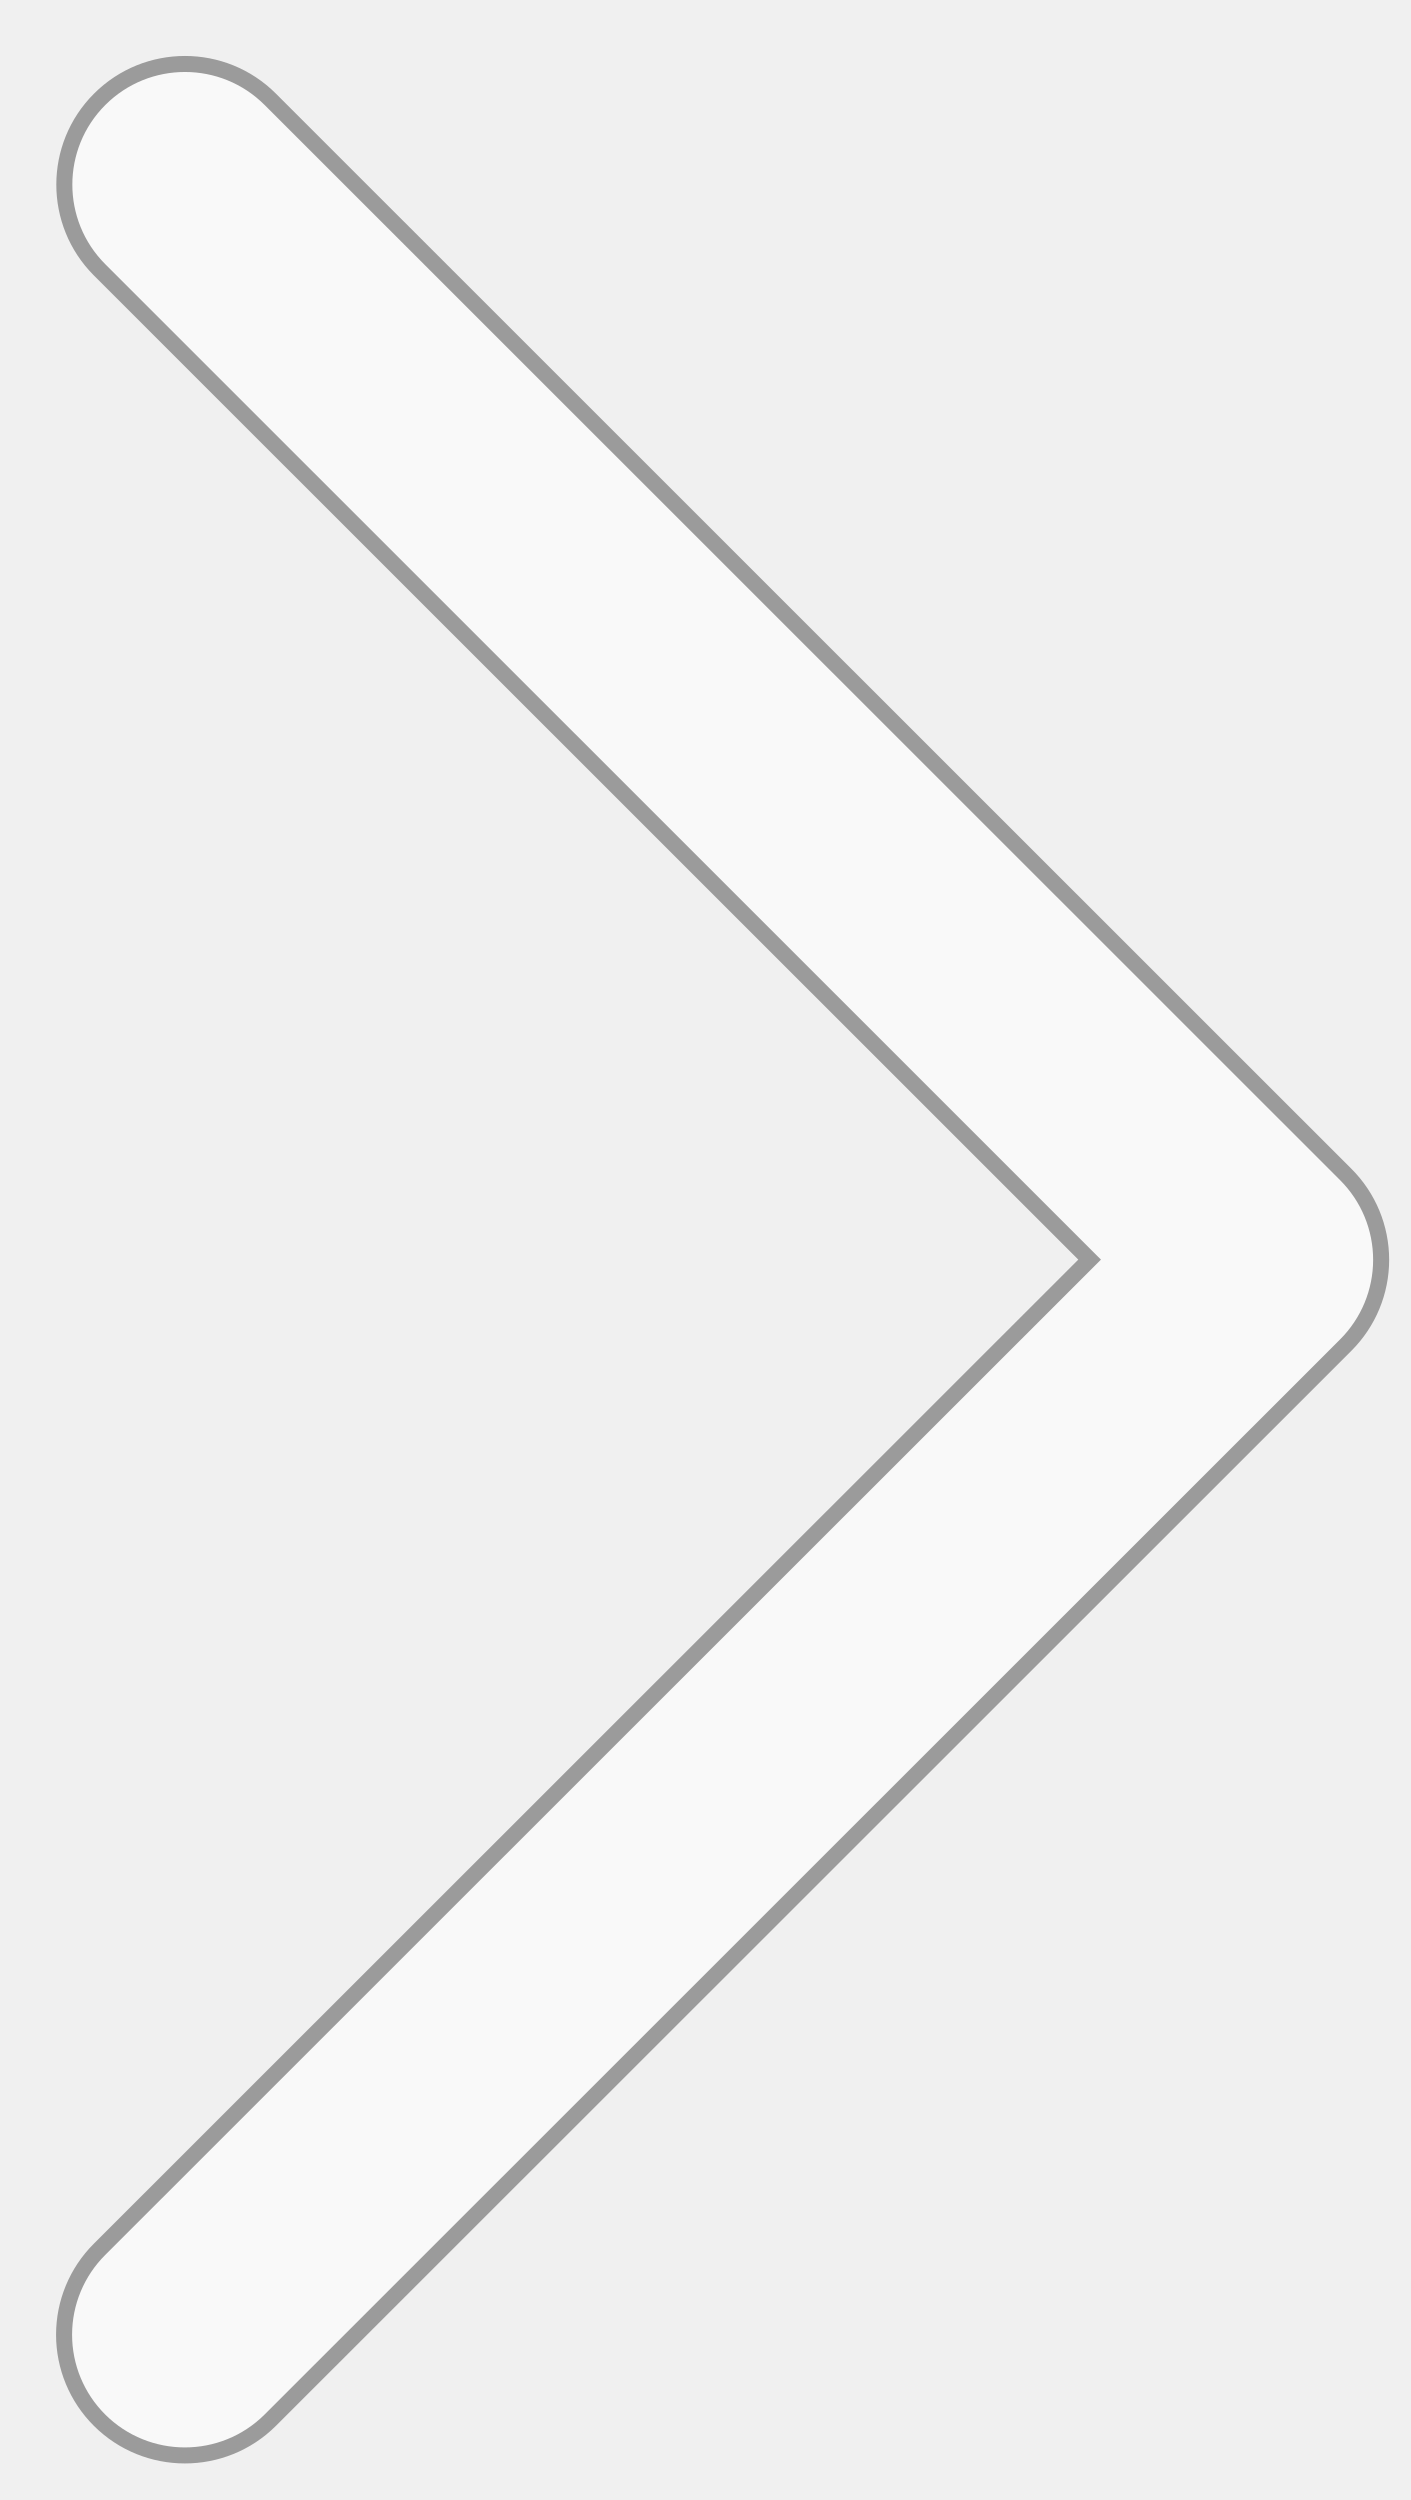
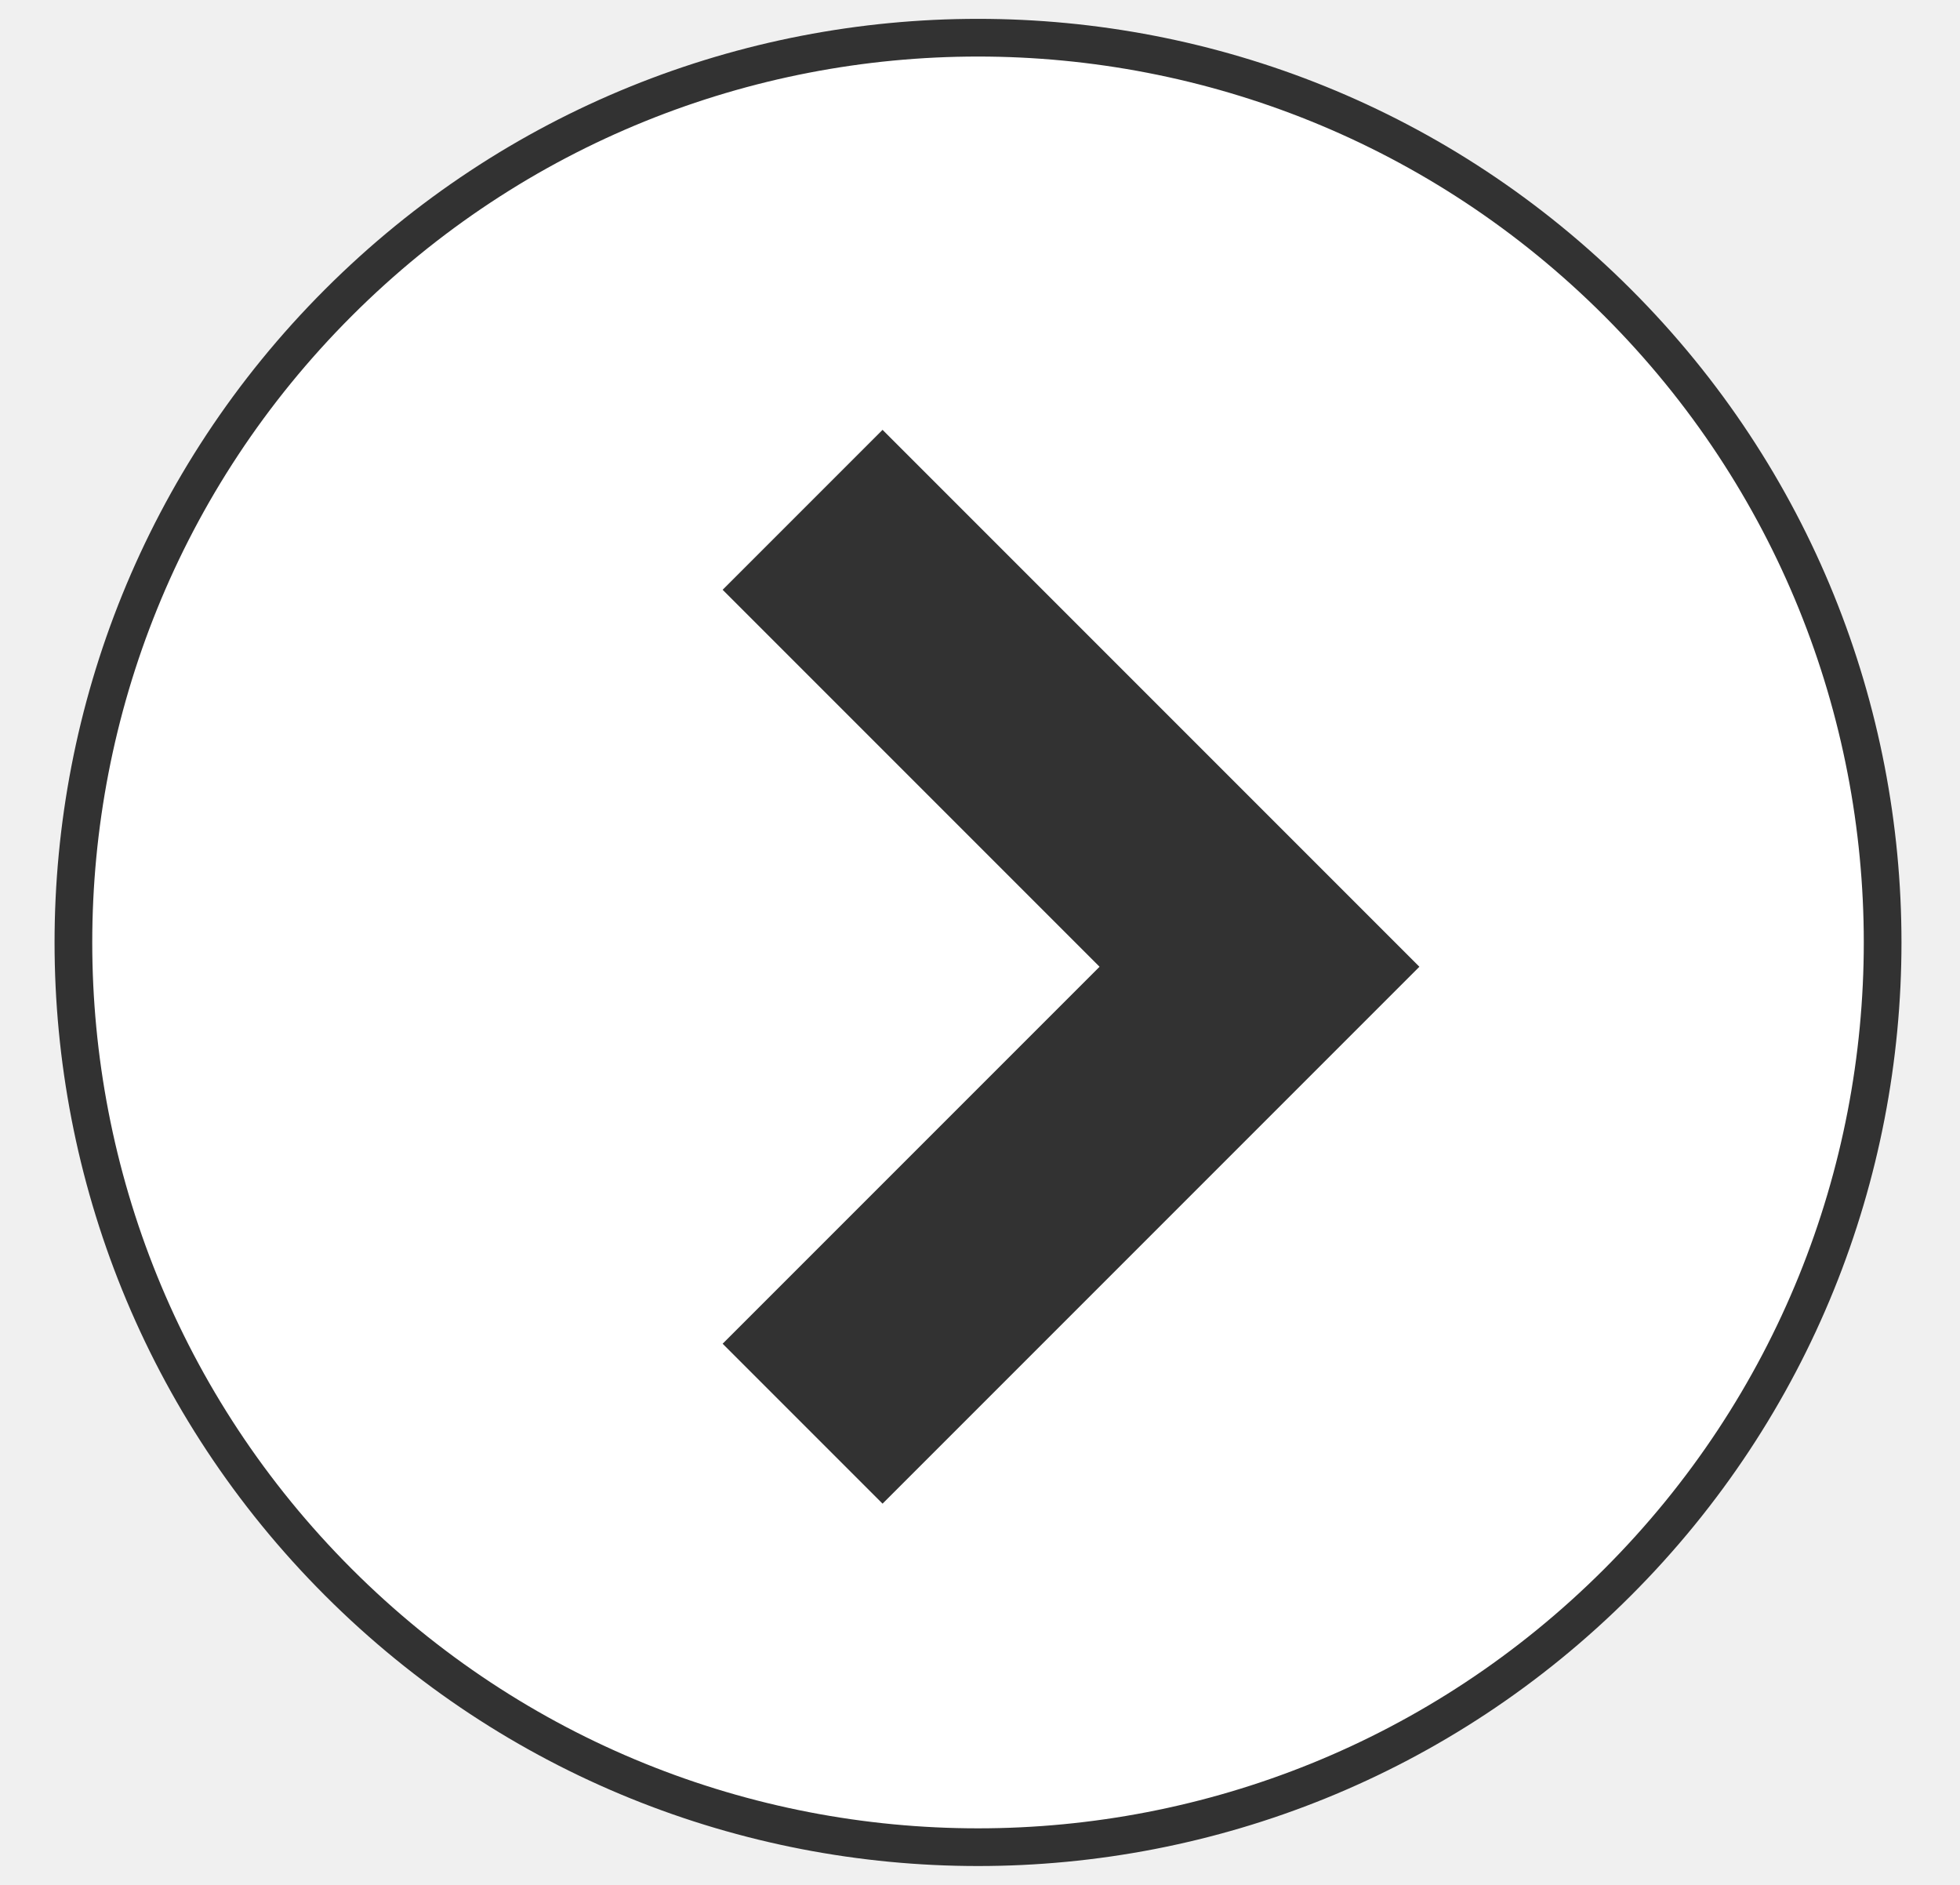
- <svg xmlns="http://www.w3.org/2000/svg" width="22" height="39" viewBox="0 0 22 39">
-   <path d="M1.554 4.21l15.444 15.44L1.552 35.09a1.882 1.882 0 0 0 0 2.664 1.887 1.887 0 0 0 2.665 0l16.777-16.771a1.88 1.88 0 0 0 0-2.661L4.217 1.55a1.88 1.88 0 1 0-2.663 2.66z" stroke="#9B9B9B" stroke-width=".25" fill="#FFF" fill-rule="evenodd" fill-opacity=".62" />
+ <svg xmlns="http://www.w3.org/2000/svg" width="26" height="25" viewBox="0 0 26 25">
+   <g stroke="#323232" transform="rotate(45 13.089 13.922)" fill="white" fill-rule="evenodd">
+     <circle stroke-width=".5" cx="12.002" cy="12.998" r="12" />
+     <g stroke-width="3" stroke-linecap="square" stroke-linejoin="round">
+       <path d="M7.799 10.586h7.071M14.87 17.657v-7.071" />
+     </g>
+   </g>
</svg>
